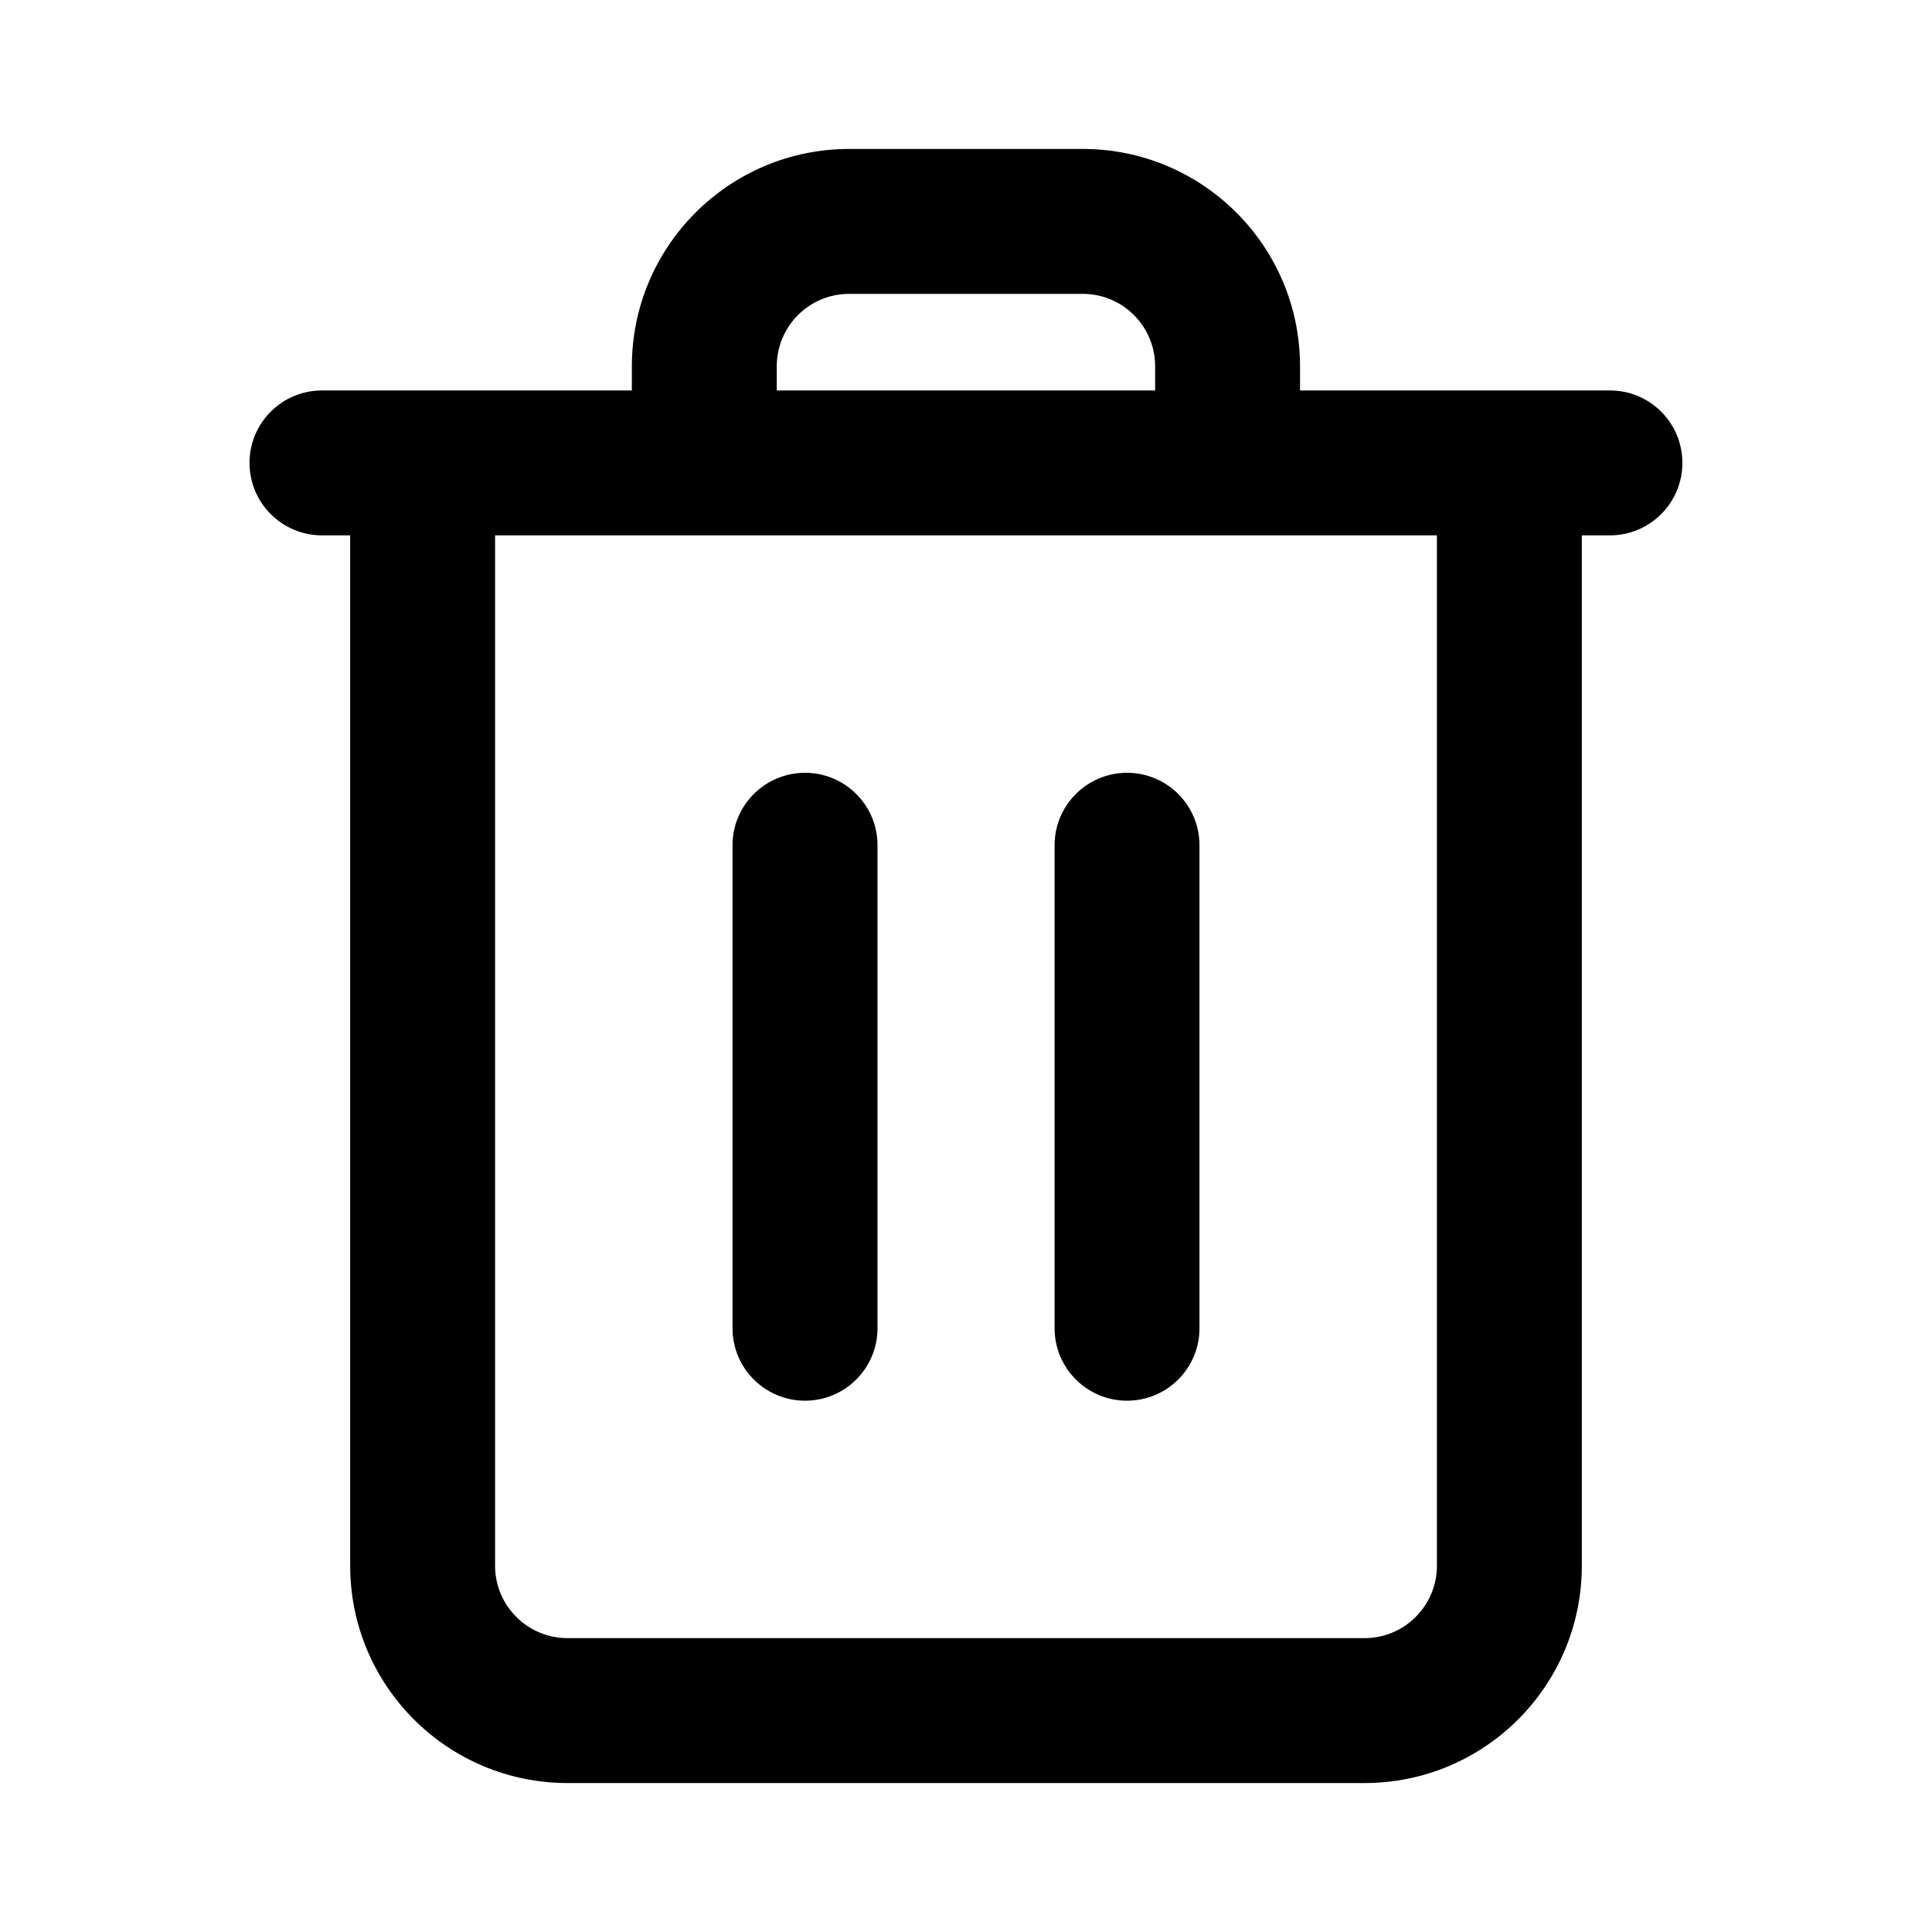
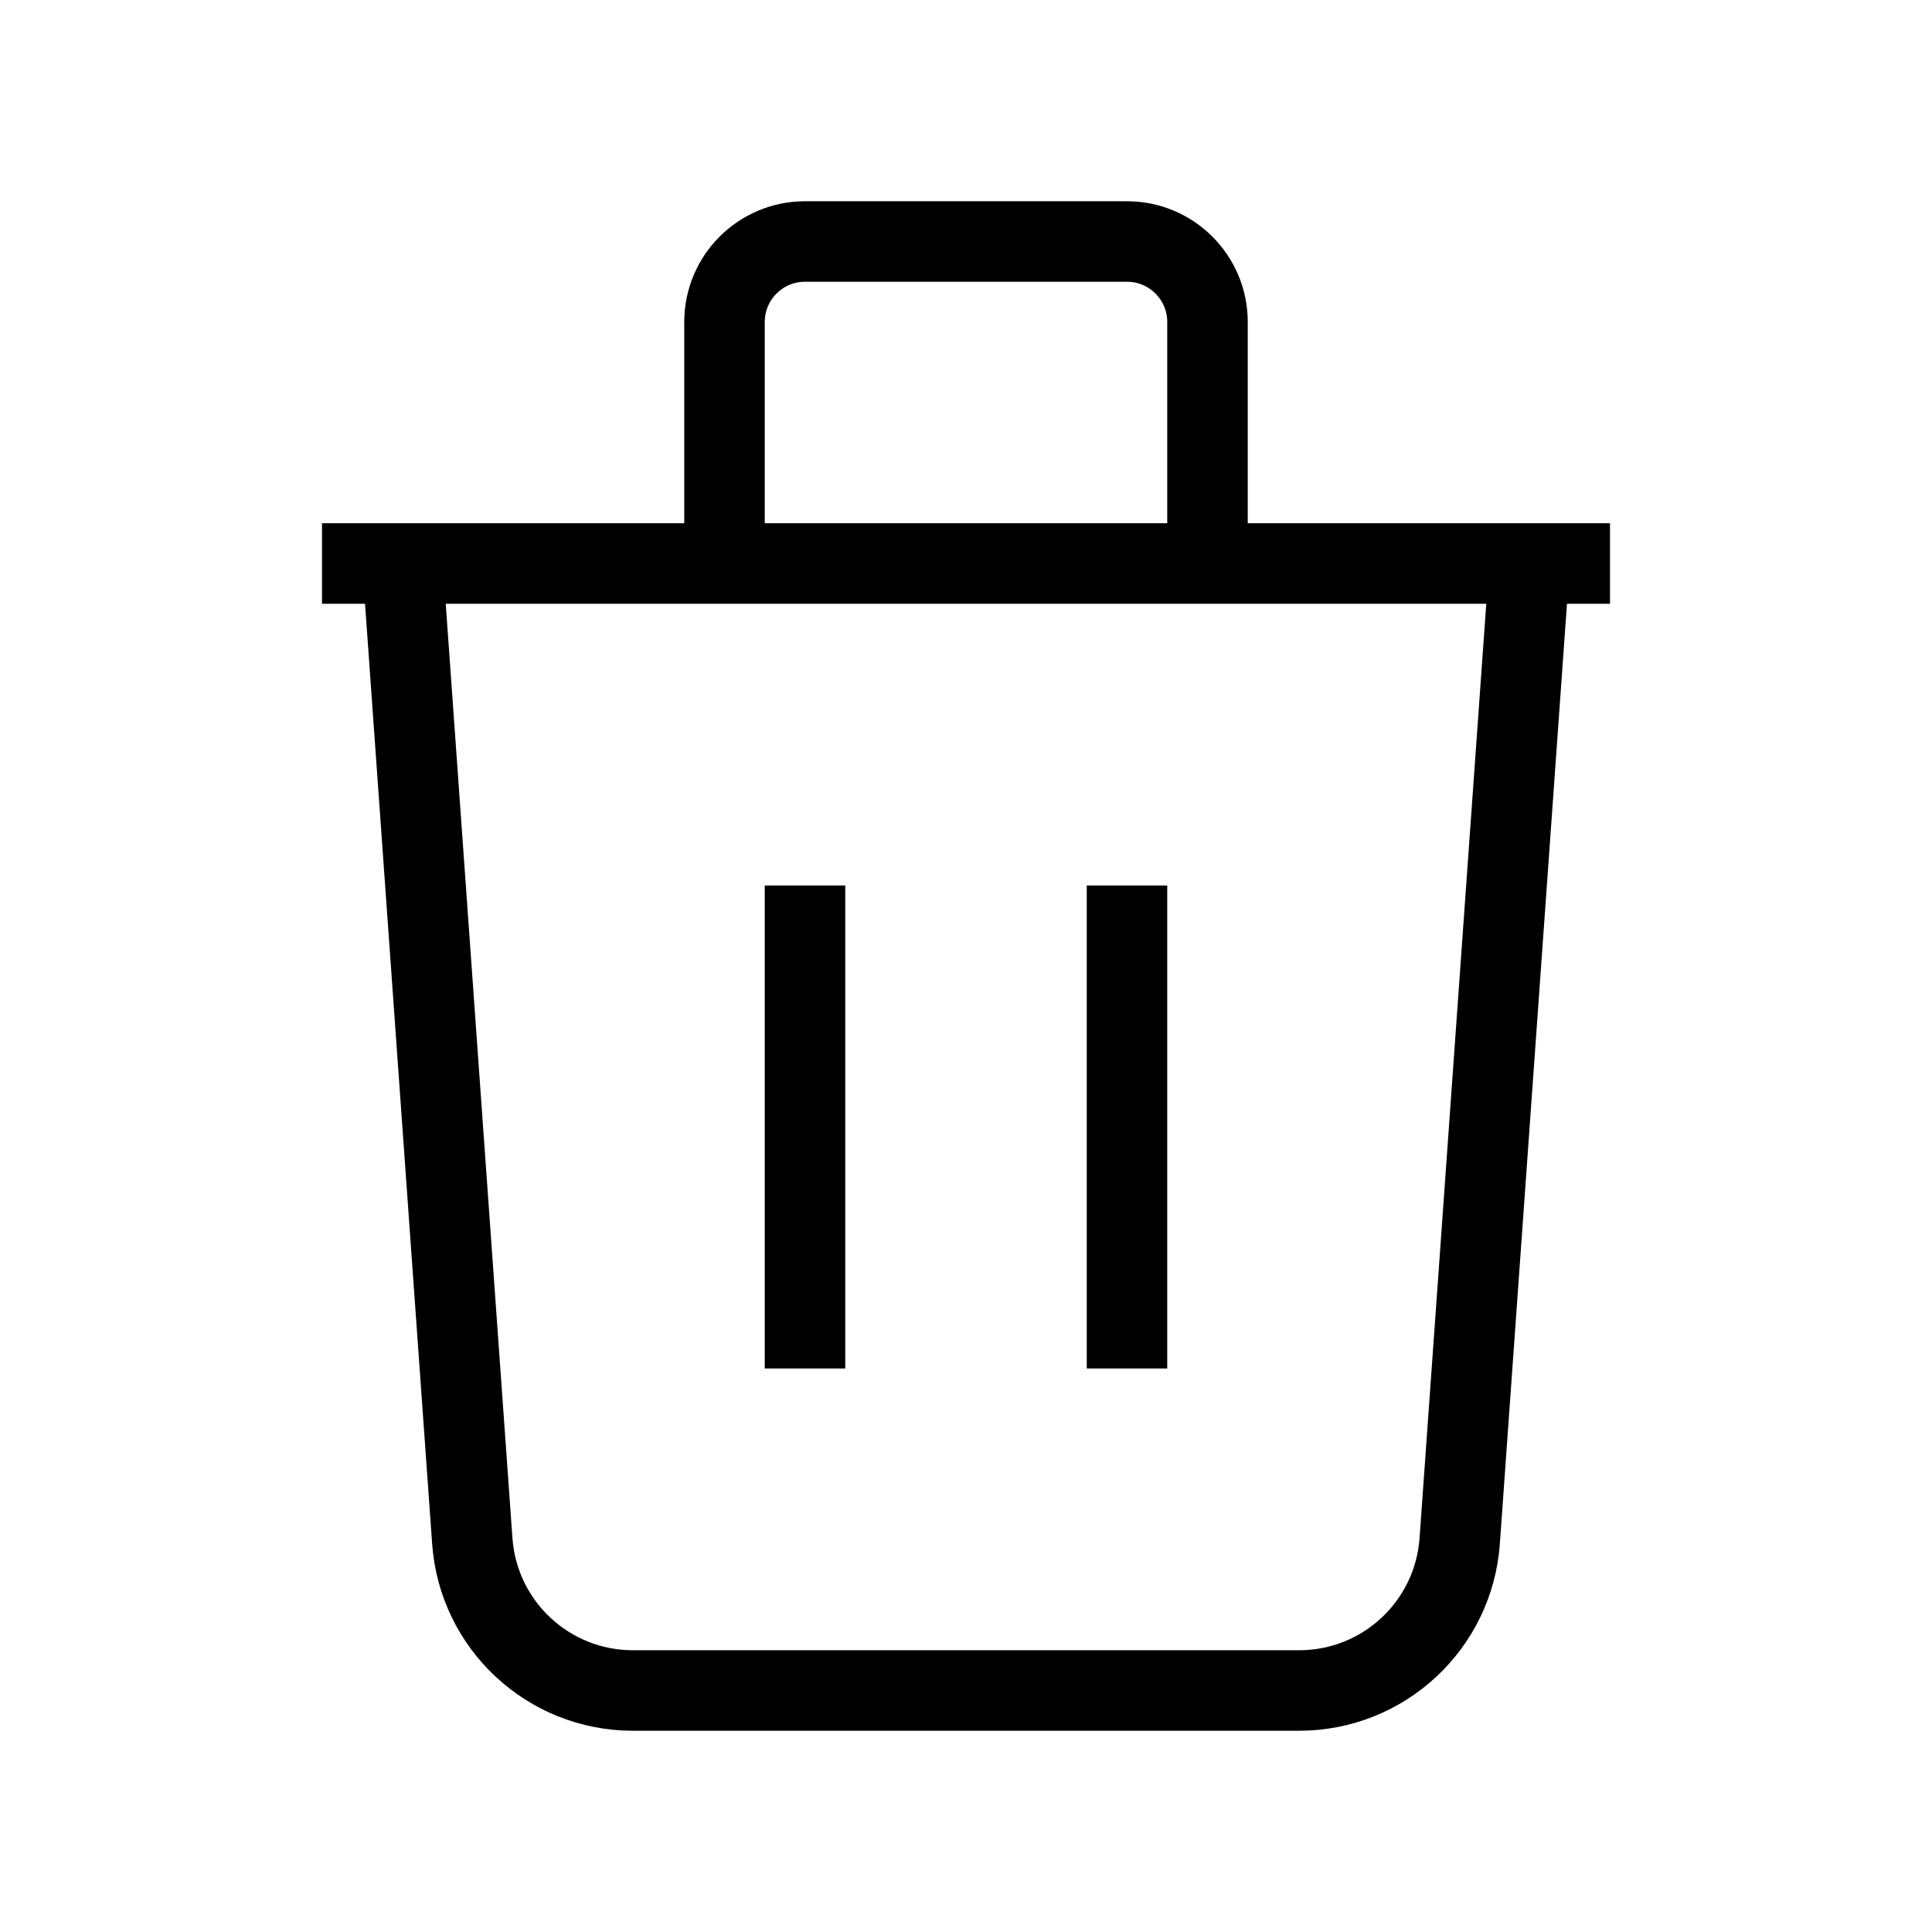
- <svg xmlns="http://www.w3.org/2000/svg" width="20" height="20" viewBox="0 0 20 20" fill="none">
-   <path fill-rule="evenodd" clip-rule="evenodd" d="M6.541 3.792C6.541 2.549 7.549 1.542 8.791 1.542H11.208C12.451 1.542 13.458 2.549 13.458 3.792V4.042H15.625H16.666C17.08 4.042 17.416 4.377 17.416 4.792C17.416 5.206 17.08 5.542 16.666 5.542H16.375V8.246V13.246V16.208C16.375 17.451 15.368 18.458 14.125 18.458H5.875C4.633 18.458 3.625 17.451 3.625 16.208V13.246V8.246V5.542H3.333C2.919 5.542 2.583 5.206 2.583 4.792C2.583 4.377 2.919 4.042 3.333 4.042H4.375H6.541V3.792ZM14.875 13.246V8.246V5.542H13.458H12.708H7.291H6.541H5.125V8.246V13.246V16.208C5.125 16.622 5.461 16.958 5.875 16.958H14.125C14.539 16.958 14.875 16.622 14.875 16.208V13.246ZM8.041 4.042H11.958V3.792C11.958 3.377 11.622 3.042 11.208 3.042H8.791C8.377 3.042 8.041 3.377 8.041 3.792V4.042ZM8.334 8C8.748 8 9.084 8.336 9.084 8.75V13.75C9.084 14.164 8.748 14.5 8.334 14.5C7.919 14.5 7.583 14.164 7.583 13.75V8.75C7.583 8.336 7.919 8 8.334 8ZM12.417 8.75C12.417 8.336 12.081 8 11.667 8C11.253 8 10.917 8.336 10.917 8.75V13.75C10.917 14.164 11.253 14.5 11.667 14.5C12.081 14.5 12.417 14.164 12.417 13.75V8.75Z" fill="currentColor" />
+ <svg xmlns="http://www.w3.org/2000/svg" viewBox="0 0 24 24" fill="none" stroke="currentColor" strokeWidth="2" strokeLinecap="round" strokeLinejoin="round">
+   <path d="M19 7l-.867 12.142A2 2 0 0116.138 21H7.862a2 2 0 01-1.995-1.858L5 7m5 4v6m4-6v6m1-10V4a1 1 0 00-1-1h-4a1 1 0 00-1 1v3M4 7h16" />
</svg>
